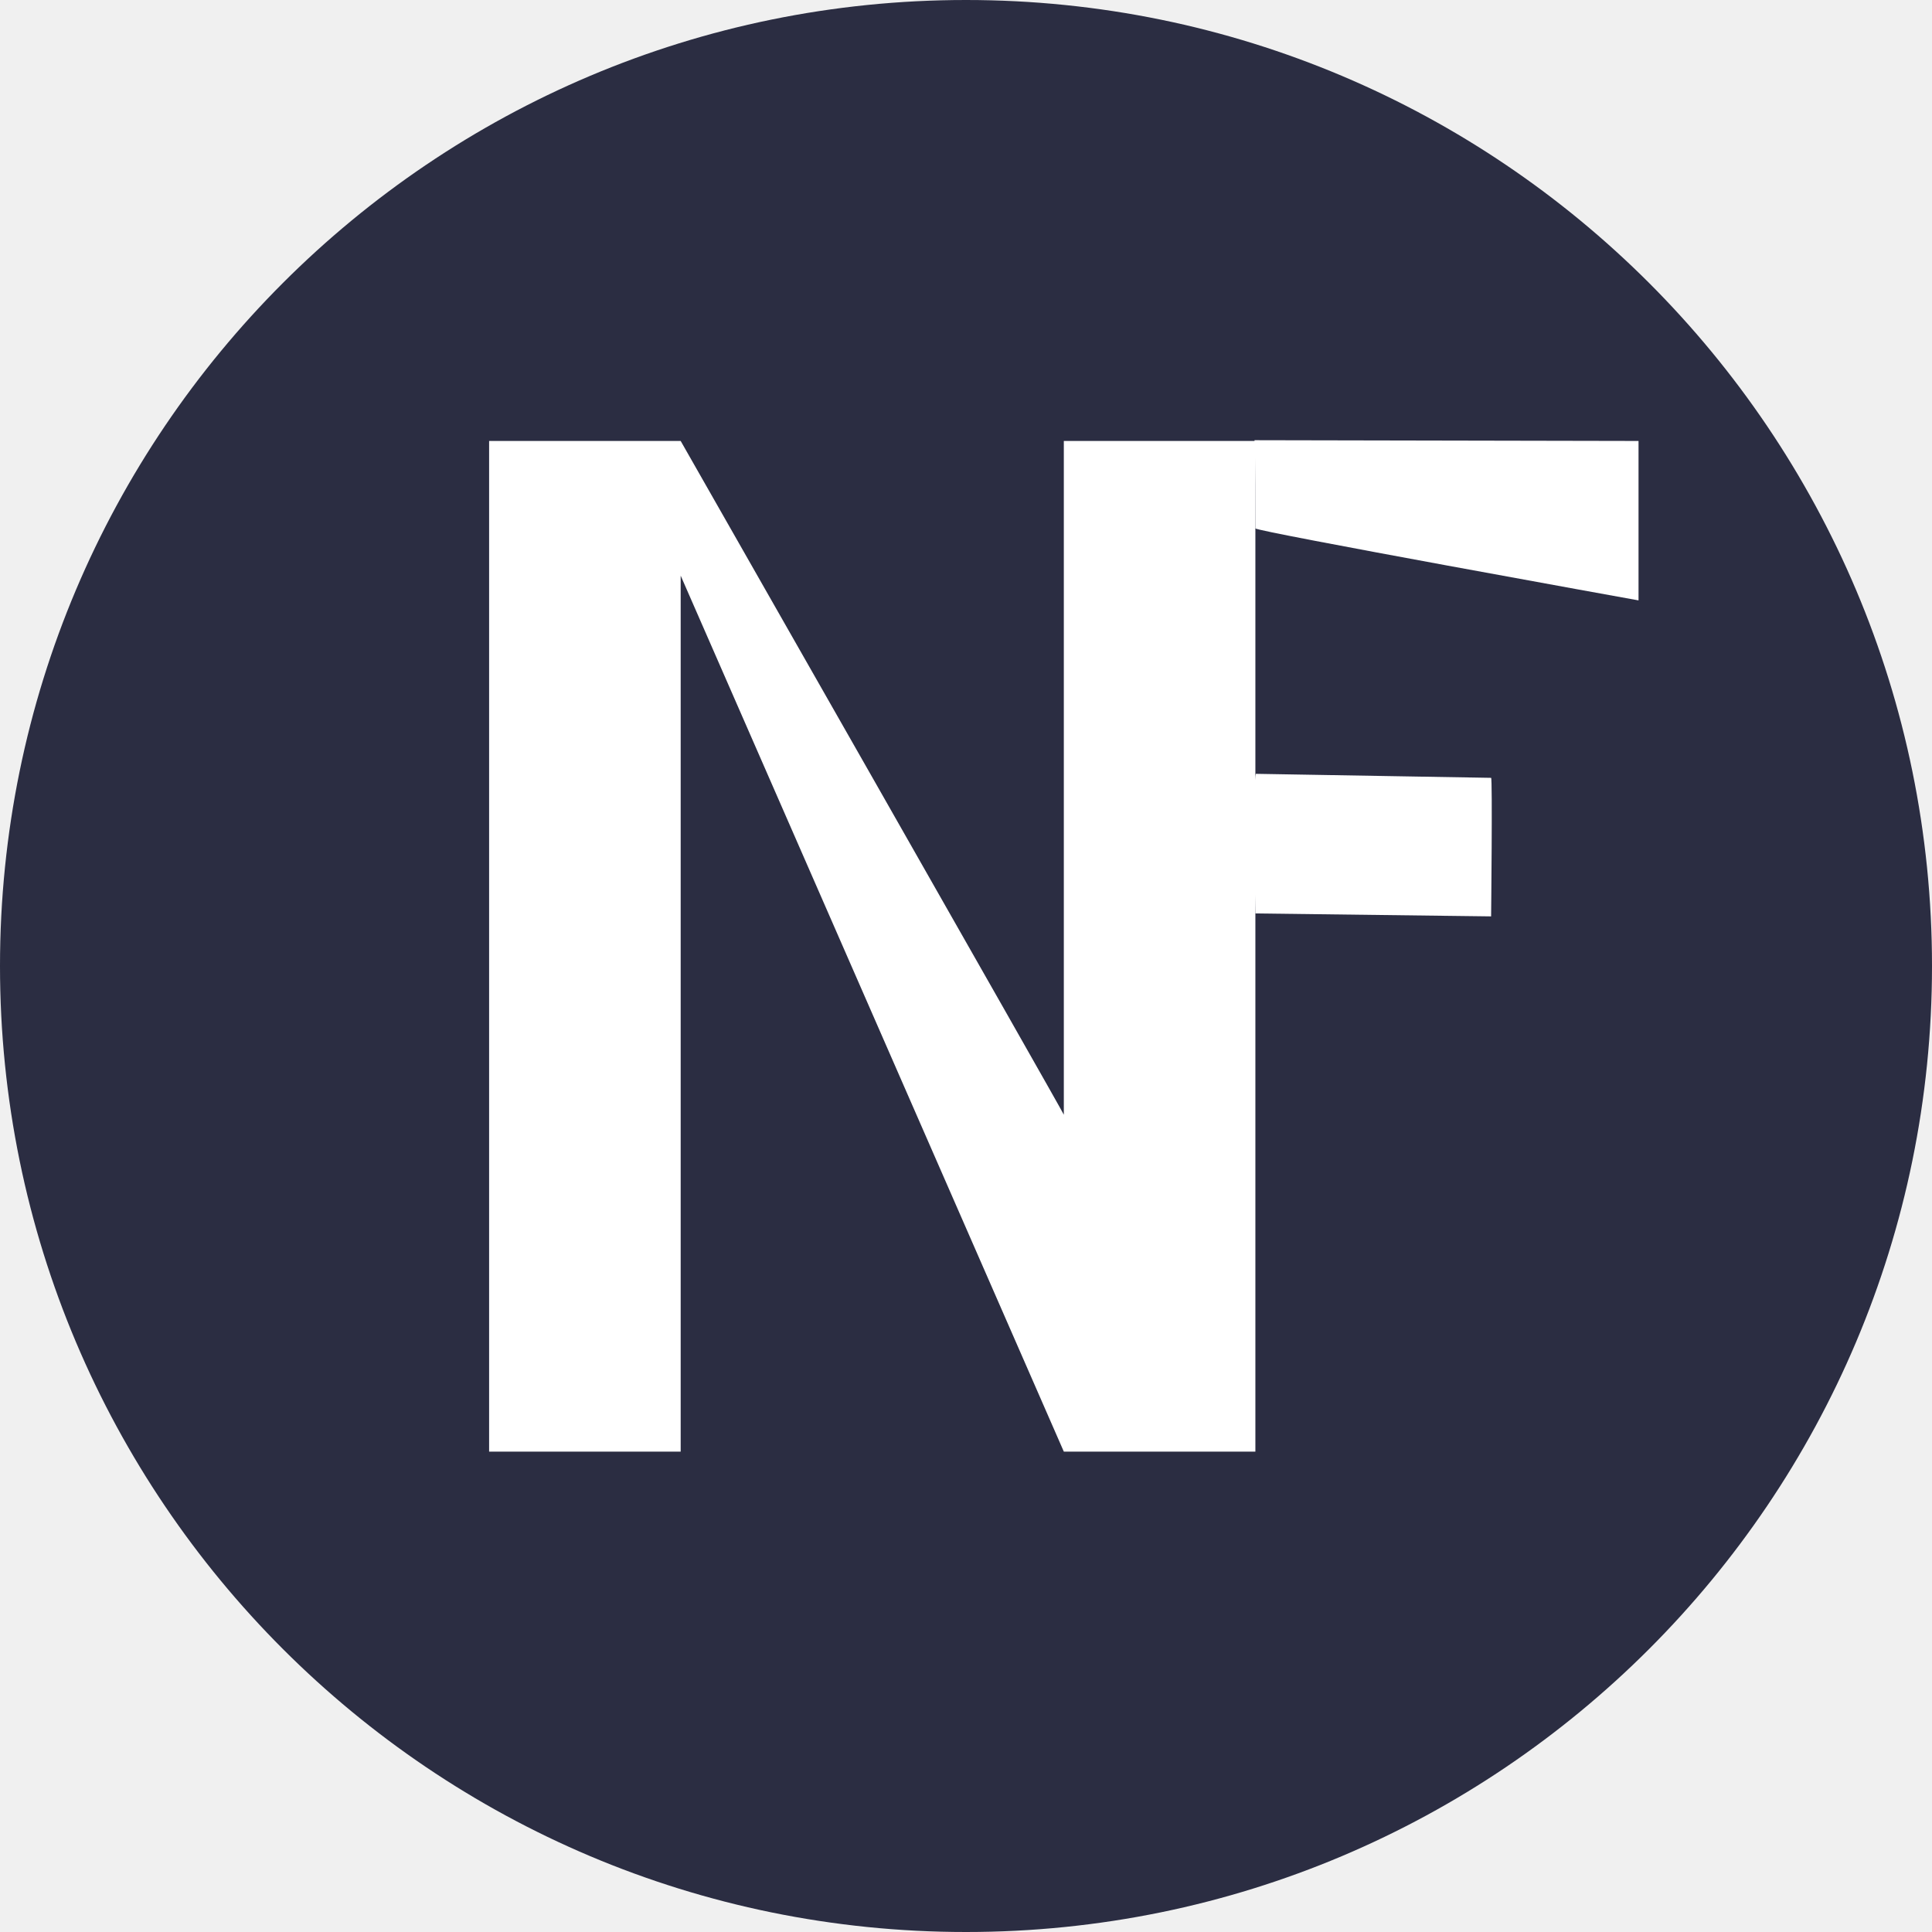
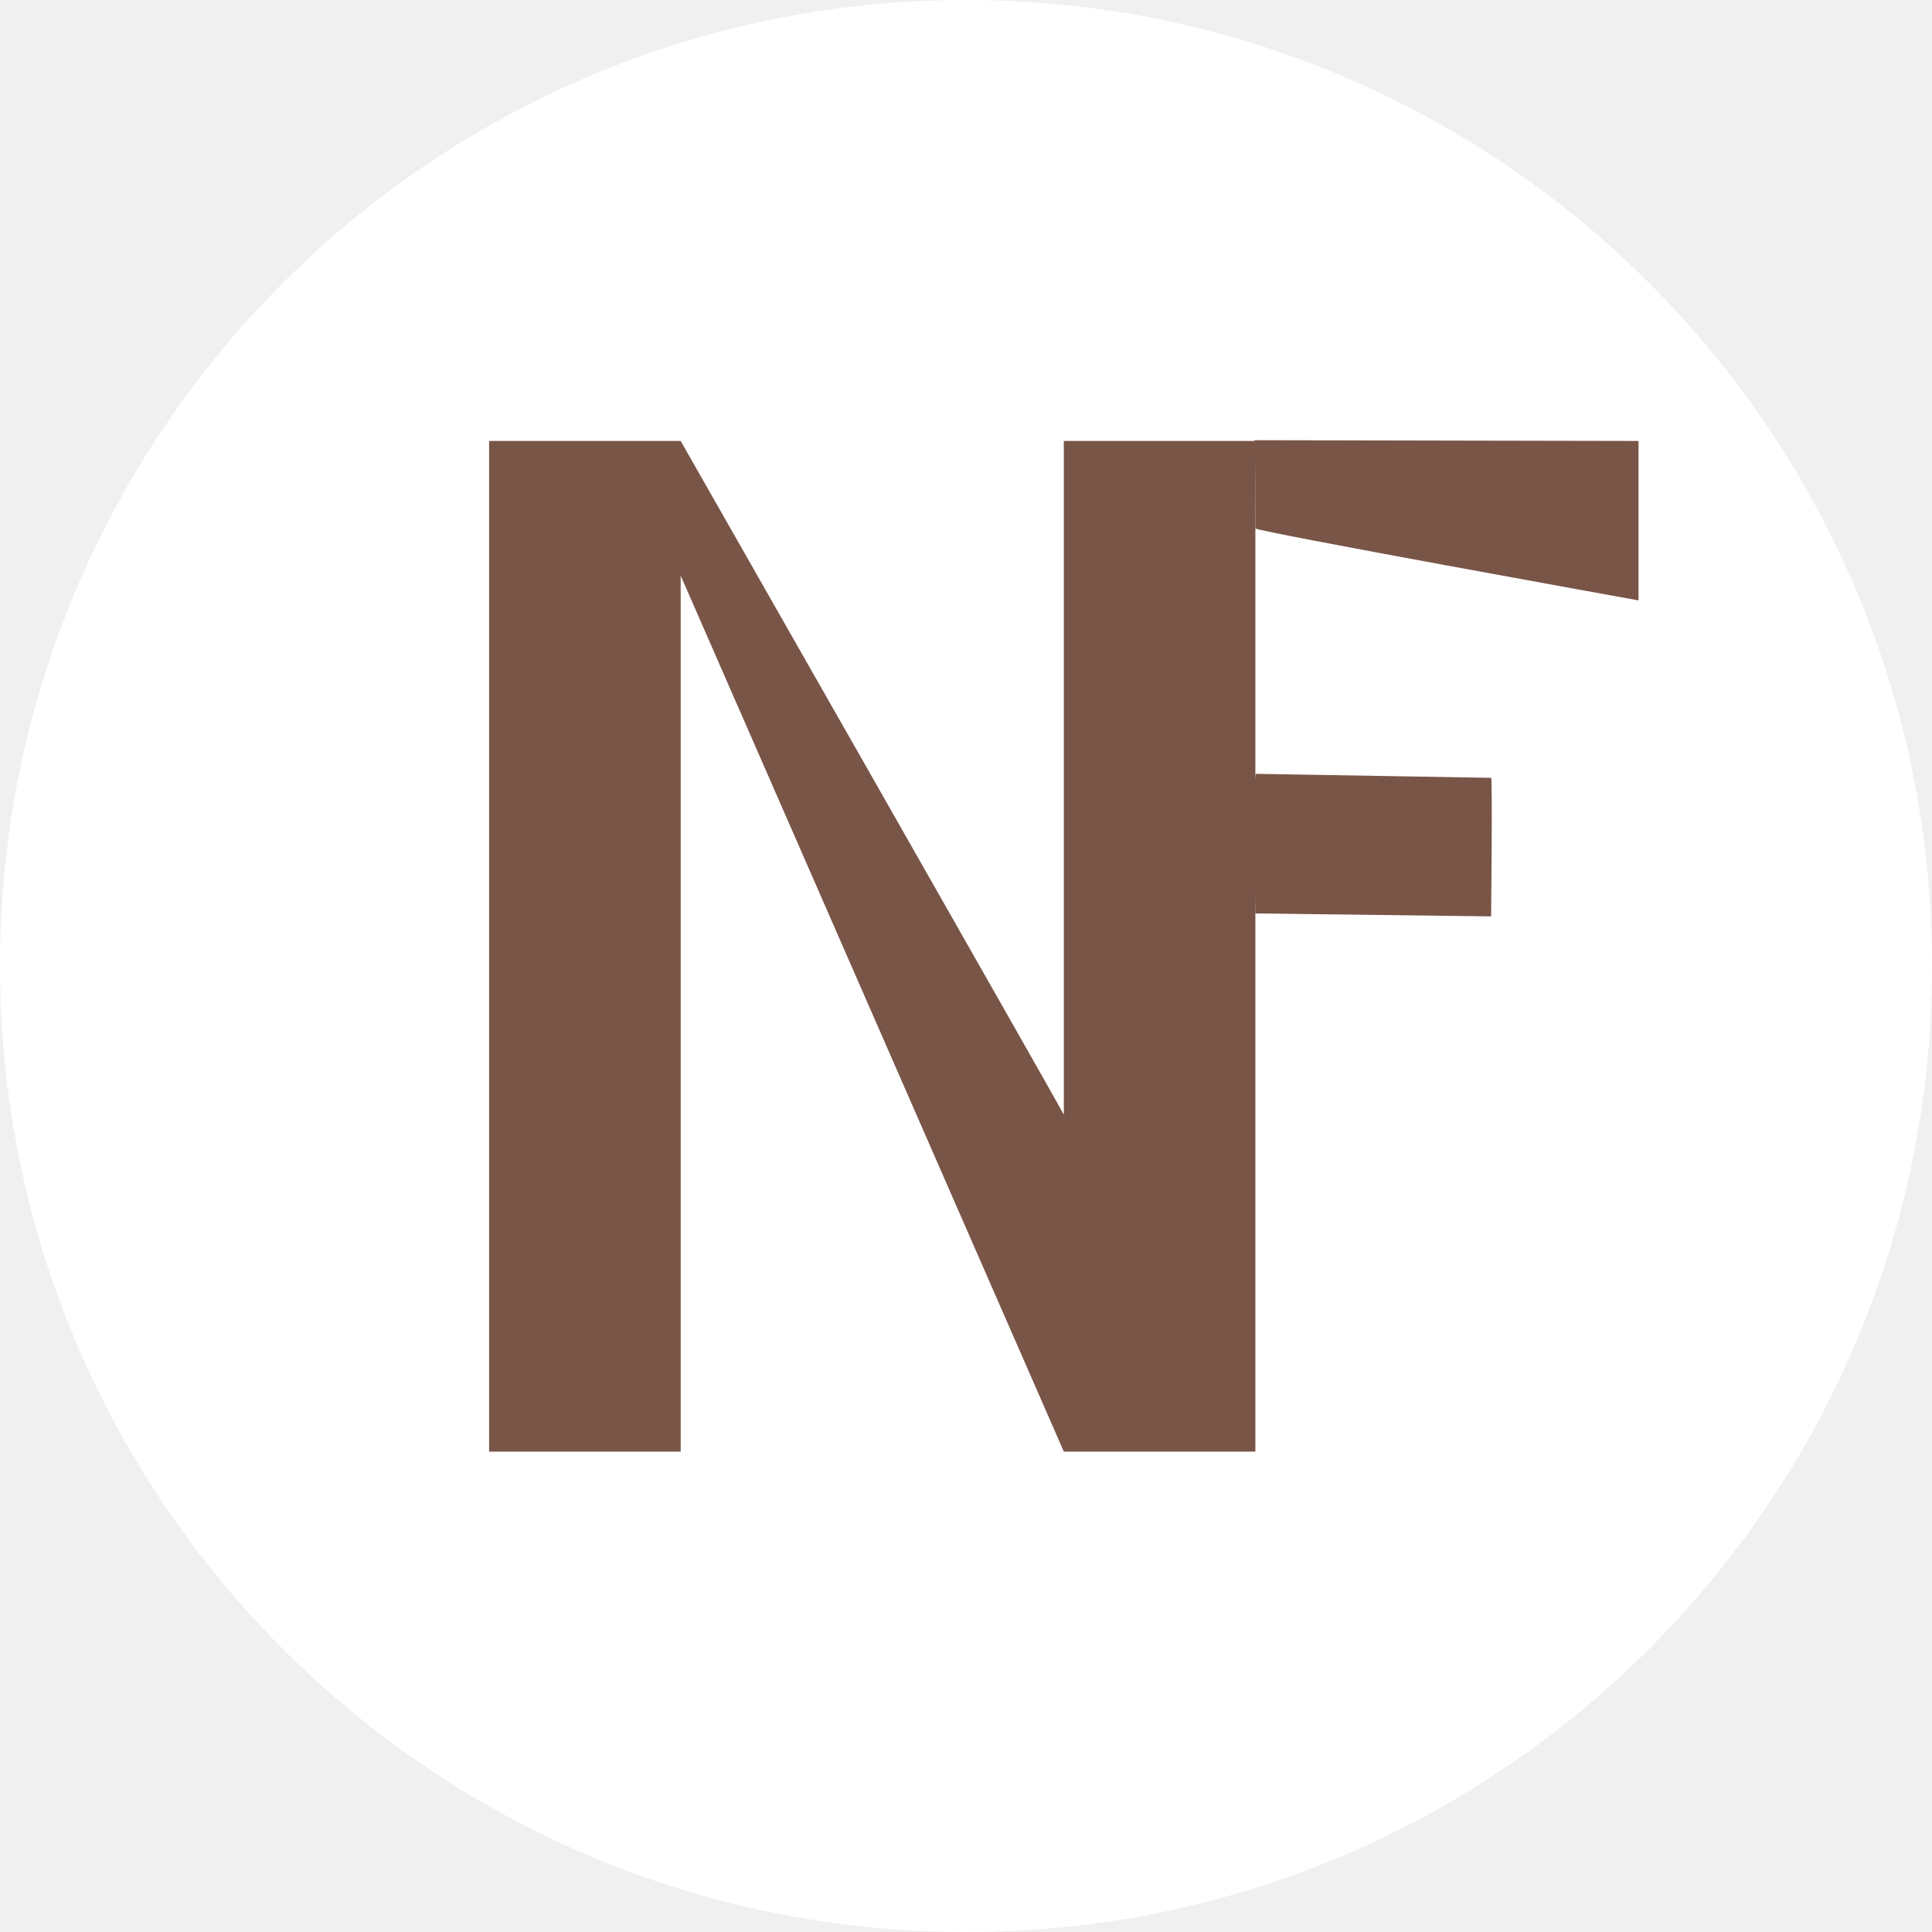
<svg xmlns="http://www.w3.org/2000/svg" width="79" height="79" viewBox="0 0 79 79" fill="none">
-   <circle cx="39.5" cy="39.5" r="39.5" fill="#2B2D42" />
-   <path d="M20 18.031V59.357H27.833V23.538L43.5 59.357H51.333V18.031H43.5C43.5 18.031 43.5 45.647 43.5 45.581C43.5 45.516 27.833 18.031 27.833 18.031H20Z" fill="white" />
-   <path d="M51.296 18L67 18.031V24.55C67 24.55 51.333 21.726 51.333 21.606C51.333 21.485 51.333 18.091 51.296 18Z" fill="white" />
-   <path d="M51.357 31.642C51.357 31.642 60.912 31.806 60.972 31.806C61.032 31.806 60.972 37.471 60.972 37.471L51.333 37.351C51.333 37.351 51.213 31.806 51.357 31.642Z" fill="white" />
+   <circle cx="39.5" cy="39.5" r="39.5" fill="white" />
+   <path d="M20 18.031V59.357H27.833V23.538L43.5 59.357H51.333V18.031H43.5C43.5 18.031 43.5 45.647 43.5 45.581C43.5 45.516 27.833 18.031 27.833 18.031H20Z" fill="#795548" />
+   <path d="M51.296 18L67 18.031V24.55C67 24.55 51.333 21.726 51.333 21.606C51.333 21.485 51.333 18.091 51.296 18Z" fill="#795548" />
+   <path d="M51.357 31.642C51.357 31.642 60.912 31.806 60.972 31.806C61.032 31.806 60.972 37.471 60.972 37.471L51.333 37.351C51.333 37.351 51.213 31.806 51.357 31.642Z" fill="#795548" />
</svg>
